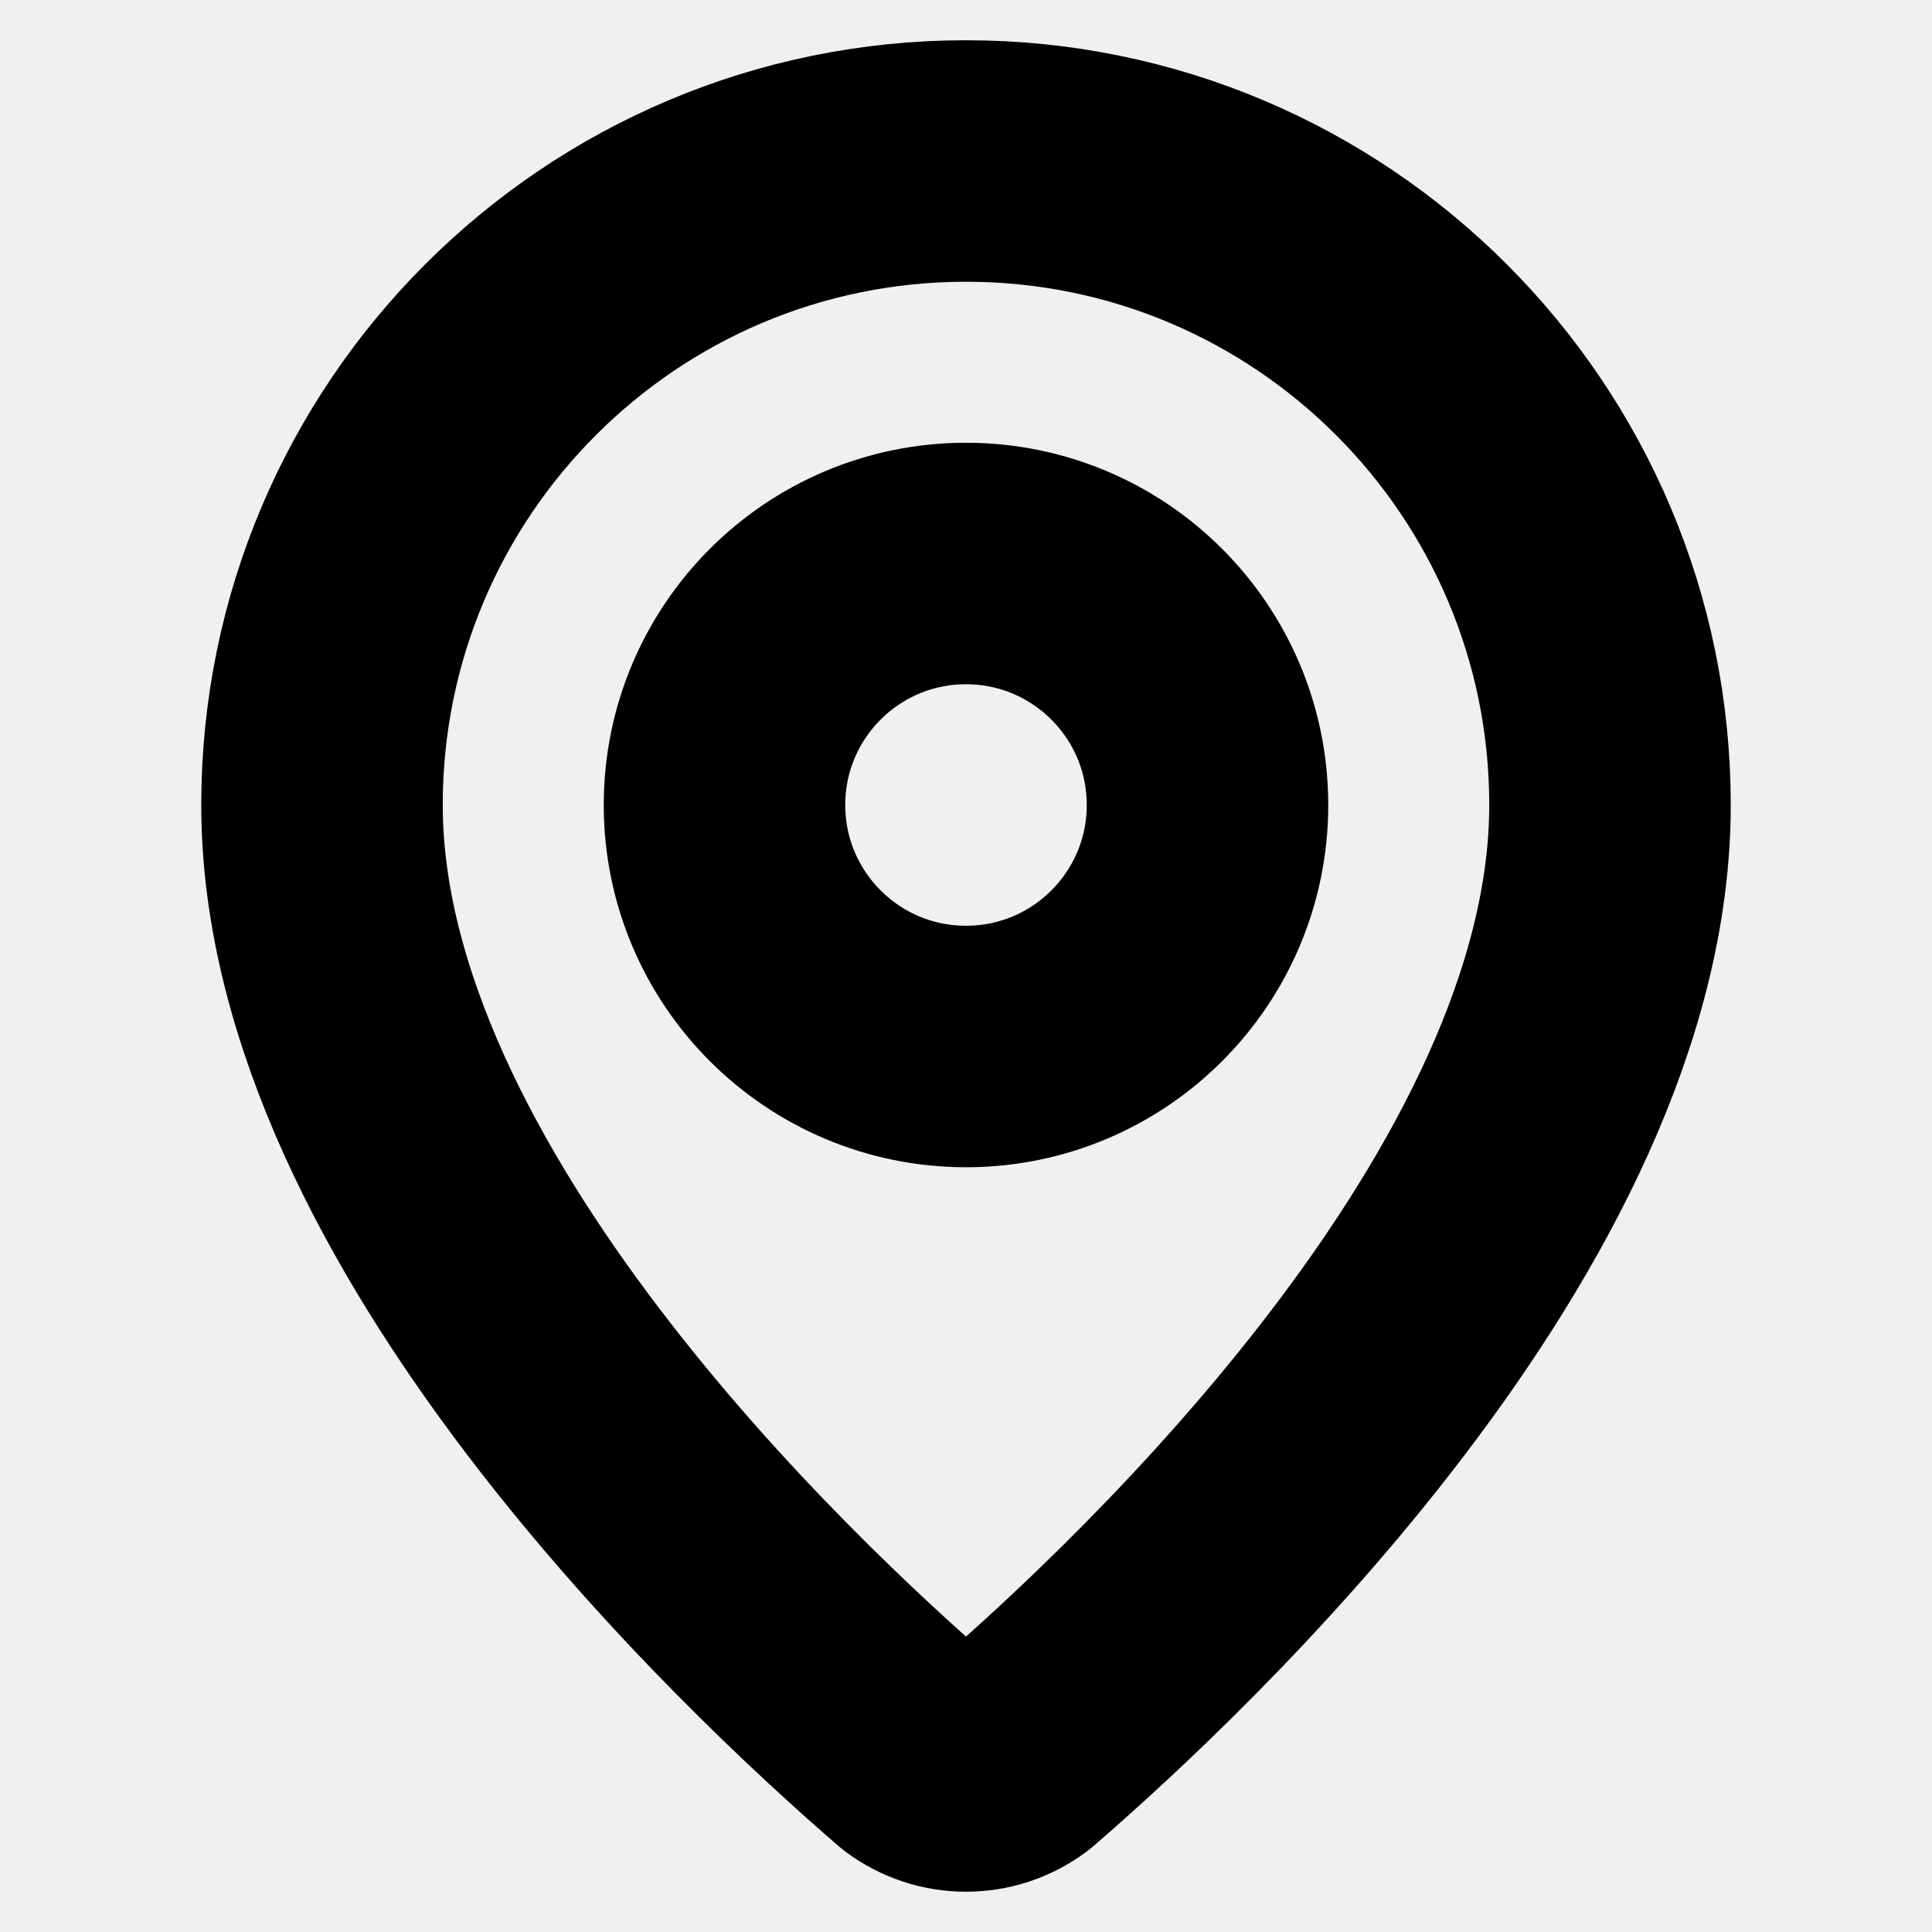
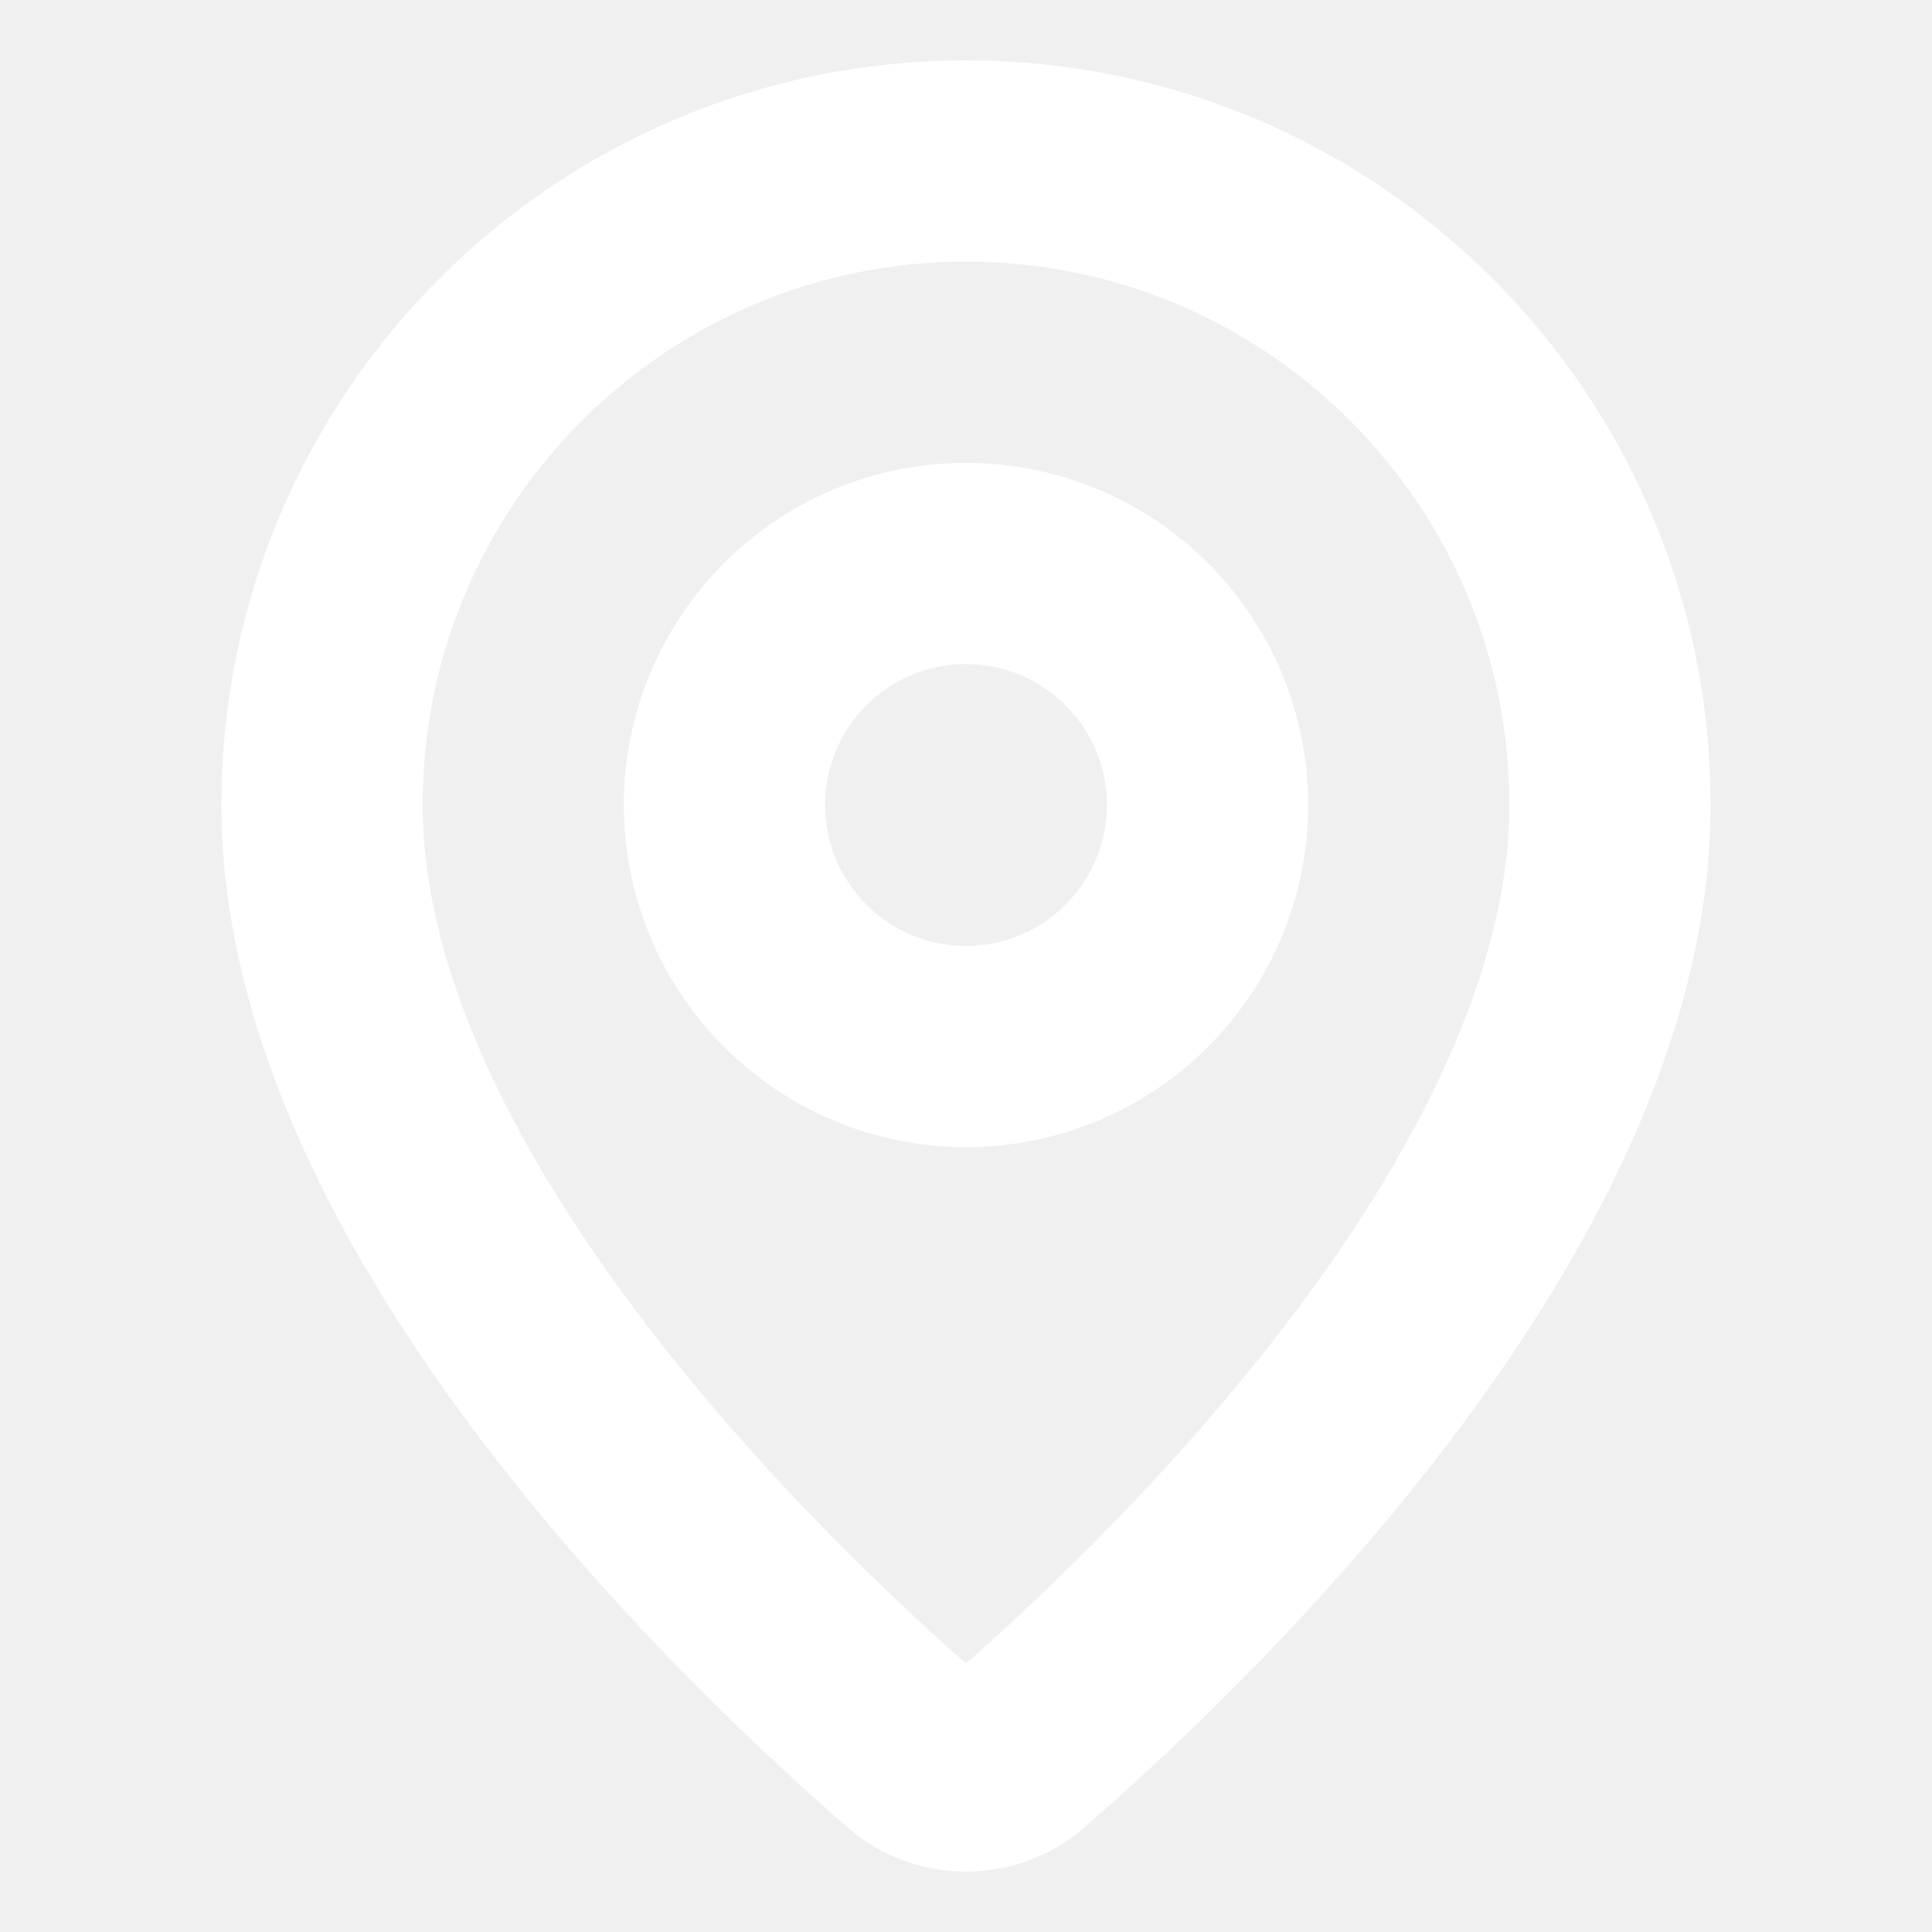
- <svg xmlns="http://www.w3.org/2000/svg" width="24" height="24" viewBox="0 0 24 24" fill="none" stroke="black" stroke-width="3" stroke-linecap="round" stroke-linejoin="round" class="lucide lucide-map-pin-icon lucide-map-pin">
+ <svg xmlns="http://www.w3.org/2000/svg" width="24" height="24" viewBox="0 0 24 24" fill="none" stroke="white" stroke-width="2.5" stroke-linecap="round" stroke-linejoin="round" class="lucide lucide-map-pin-icon lucide-map-pin">
  <path d="M20 10c0 4.993-5.539 10.193-7.399 11.799a1 1 0 0 1-1.202 0C9.539 20.193 4 14.993 4 10a8 8 0 0 1 16 0" />
  <circle cx="12" cy="10" r="3" />
</svg>
